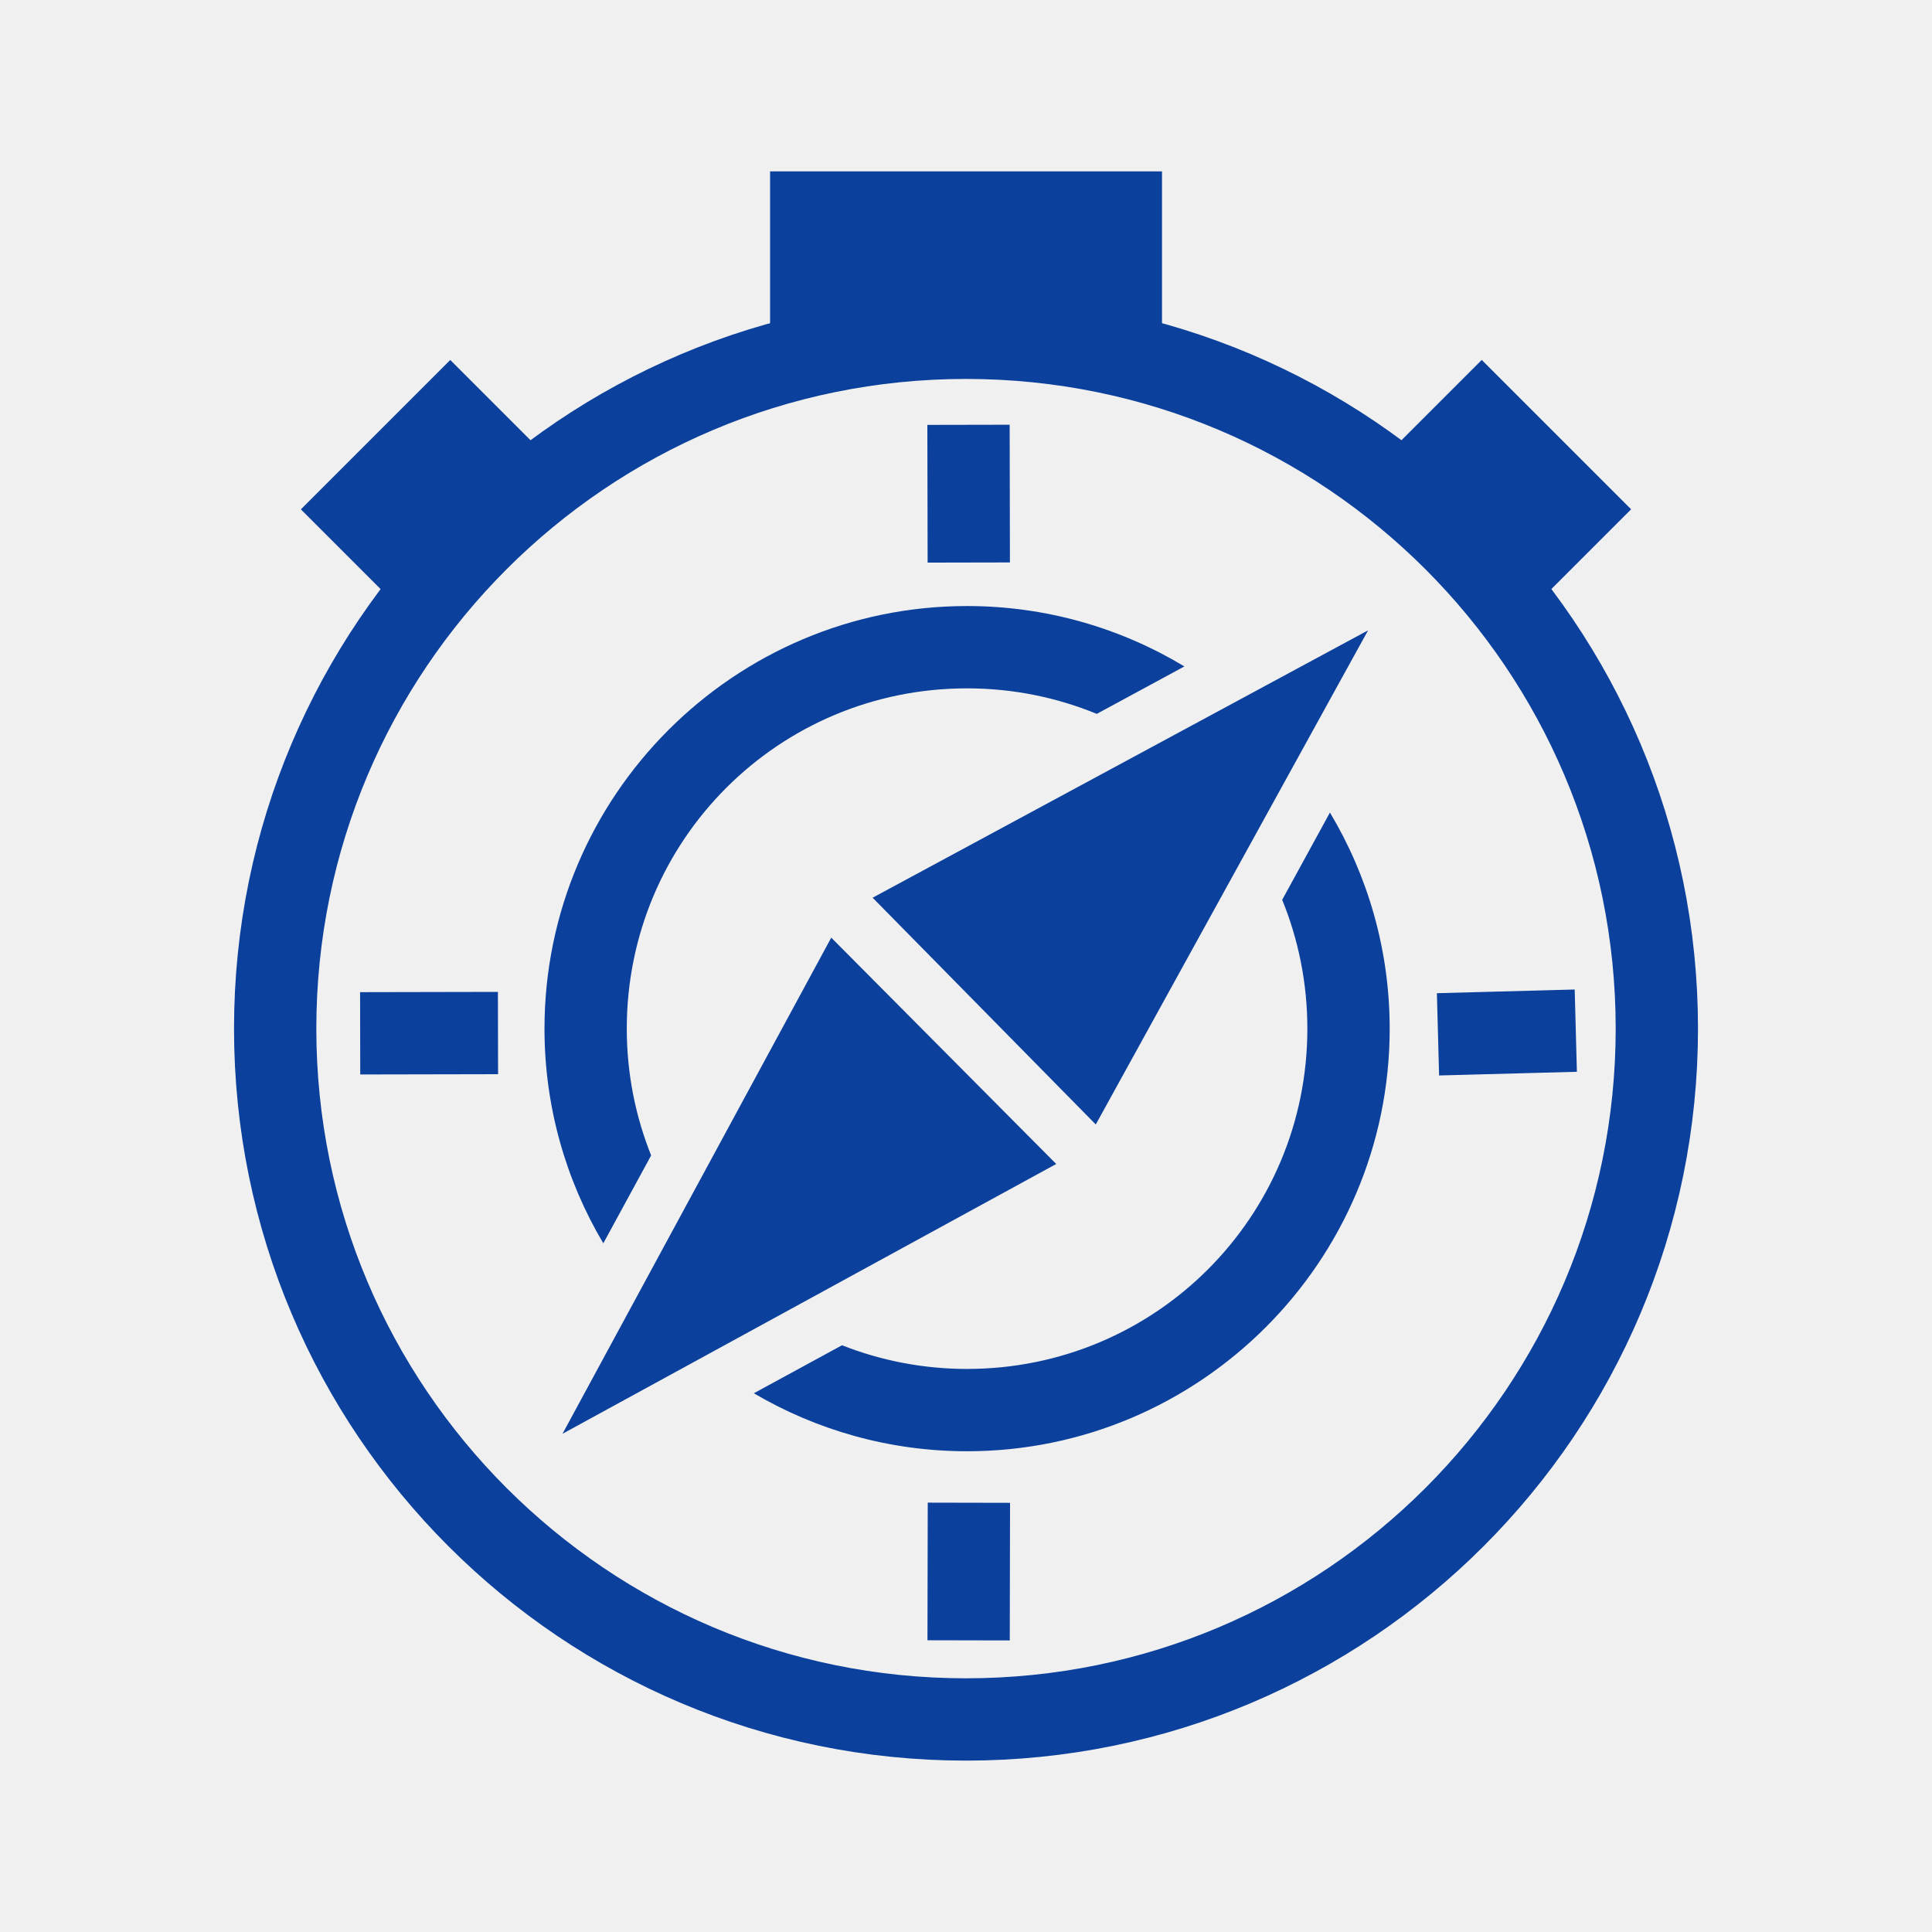
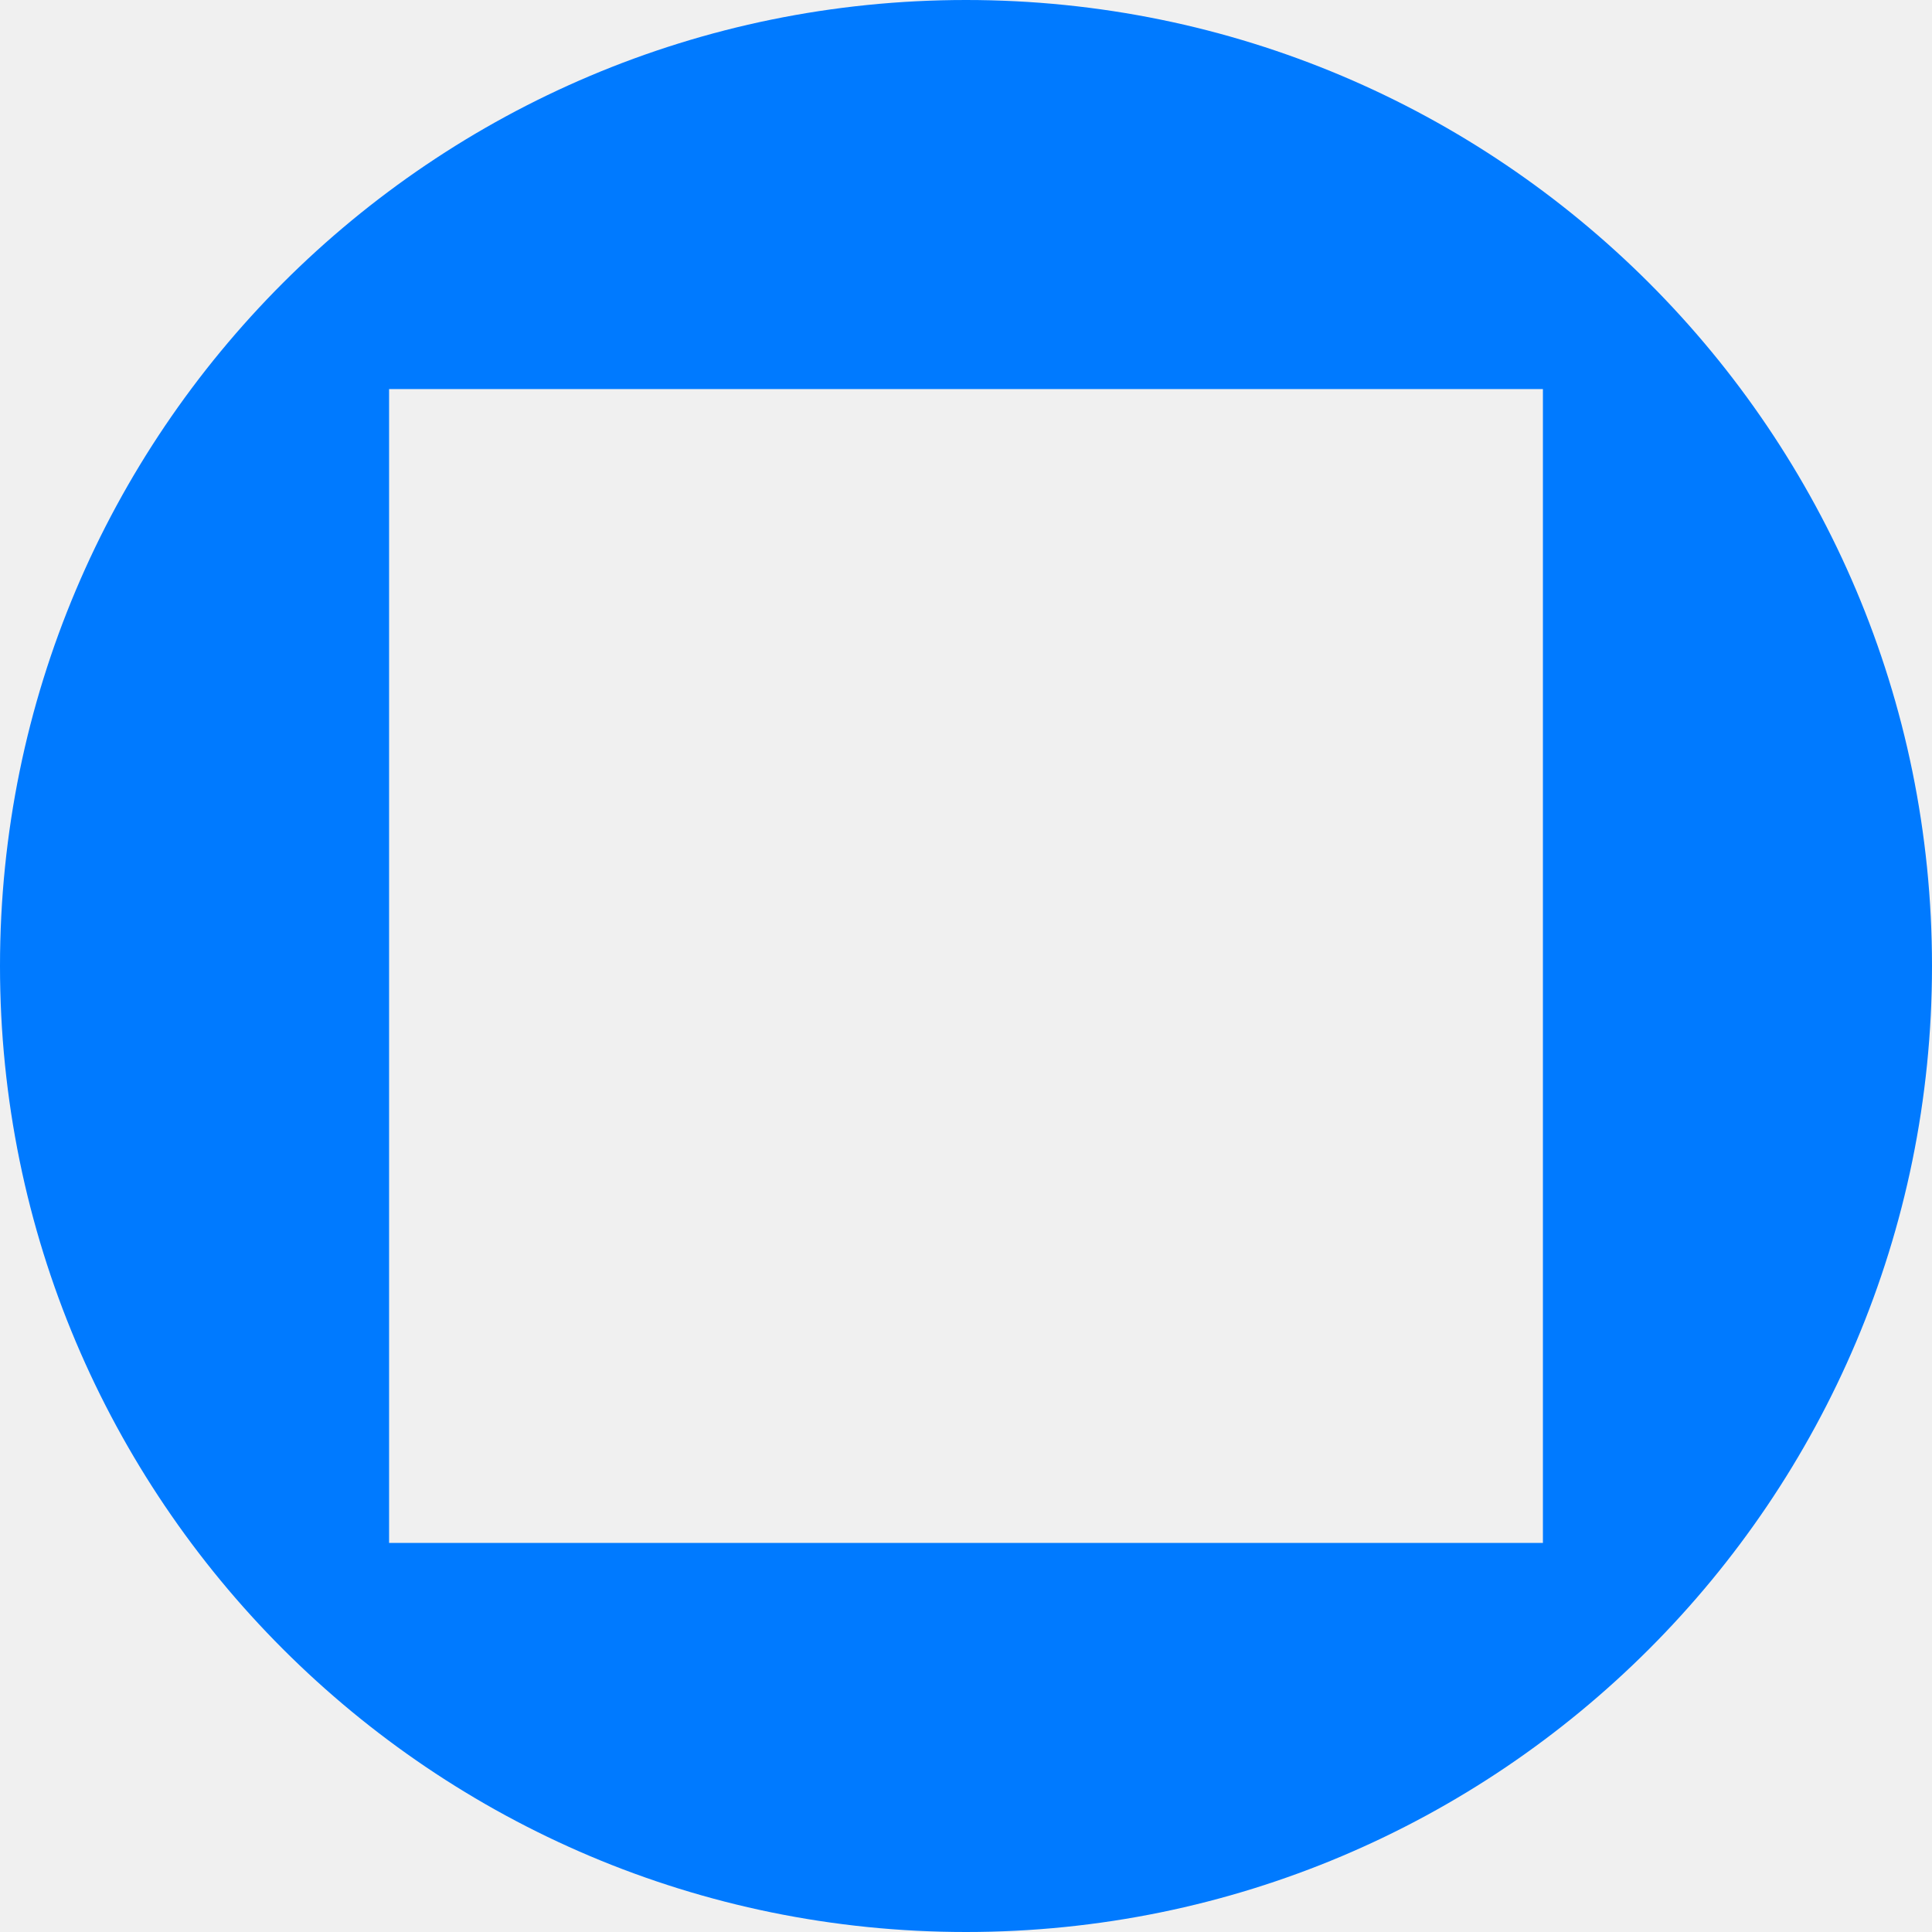
- <svg xmlns="http://www.w3.org/2000/svg" width="170" height="170" viewBox="0 0 44.979 44.979" version="1.1" id="svg8">
-   <defs id="defs2" />
-   <g id="layer1" transform="translate(0,-252.0208)">
-     <text xml:space="preserve" style="font-style:normal;font-variant:normal;font-weight:normal;font-stretch:normal;font-size:19.756px;line-height:1.25;font-family:AMSansOneW00-Regular;-inkscape-font-specification:AMSansOneW00-Regular;letter-spacing:0px;word-spacing:0px;fill:#000000;fill-opacity:1;stroke:none;stroke-width:0.265" x="54.79" y="302.212" id="text1000">
-       <tspan id="tspan998" x="54.79" y="320.638" style="stroke-width:0.265" />
-     </text>
-     <text xml:space="preserve" style="font-style:normal;font-variant:normal;font-weight:normal;font-stretch:normal;font-size:19.756px;line-height:1.25;font-family:AMSansOneW00-Regular;-inkscape-font-specification:AMSansOneW00-Regular;letter-spacing:0px;word-spacing:0px;fill:#000000;fill-opacity:1;stroke:none;stroke-width:0.265" x="26.426" y="263.698" id="text1078">
-       <tspan id="tspan1076" x="26.426" y="282.124" style="stroke-width:0.265" />
-     </text>
-     <circle style="opacity:1;vector-effect:none;fill:#ffffff;fill-opacity:1;stroke:none;stroke-width:0.483;stroke-linecap:round;stroke-linejoin:bevel;stroke-miterlimit:4;stroke-dasharray:none;stroke-dashoffset:0;stroke-opacity:1;paint-order:normal" id="path1053-2" cx="26.626" cy="276.619" r="0" />
-     <flowRoot xml:space="preserve" id="flowRoot1045" style="font-style:normal;font-variant:normal;font-weight:normal;font-stretch:normal;font-size:74.667px;line-height:1.25;font-family:AMSansOneW00-Regular;-inkscape-font-specification:AMSansOneW00-Regular;letter-spacing:0px;word-spacing:0px;fill:#000000;fill-opacity:1;stroke:none">
-       <flowRegion id="flowRegion1047">
-         <rect id="rect1049" width="627.911" height="272.943" x="-6.364" y="-35.689" />
-       </flowRegion>
-       <flowPara id="flowPara1051" />
-     </flowRoot>
-     <g id="g1008-3" transform="matrix(1.277373,0,0,1.277373,-2.208248,-238.4324)">
-       <path transform="matrix(0.2645833,0,0,0.2645833,0,252)" id="path1053-9-9-4" d="m 73.146,540.473 c -16.043,0 -29.105,13.07 -29.105,29.113 0,5.394 1.481,10.448 4.051,14.785 l 3.295,-6.053 c -1.078,-2.697 -1.678,-5.642 -1.678,-8.732 0,-12.979 10.458,-23.443 23.438,-23.443 3.168,0 6.185,0.627 8.938,1.758 l 6.035,-3.268 c -4.379,-2.639 -9.503,-4.16 -14.973,-4.16 z m 25,14.225 -3.289,6.012 c 1.116,2.737 1.734,5.732 1.734,8.877 0,12.98 -10.466,23.438 -23.445,23.438 -3.045,0 -5.946,-0.582 -8.611,-1.631 l -6.074,3.307 c 4.315,2.534 9.332,3.994 14.686,3.994 16.043,0 29.115,-13.064 29.115,-29.107 0,-5.436 -1.507,-10.528 -4.115,-14.889 z" style="color:#000000;font-style:normal;font-variant:normal;font-weight:normal;font-stretch:normal;font-size:medium;line-height:normal;font-family:sans-serif;font-variant-ligatures:normal;font-variant-position:normal;font-variant-caps:normal;font-variant-numeric:normal;font-variant-alternates:normal;font-feature-settings:normal;text-indent:0;text-align:start;text-decoration:none;text-decoration-line:none;text-decoration-style:solid;text-decoration-color:#000000;letter-spacing:normal;word-spacing:normal;text-transform:none;writing-mode:lr-tb;direction:ltr;text-orientation:mixed;dominant-baseline:auto;baseline-shift:baseline;text-anchor:start;white-space:normal;shape-padding:0;clip-rule:nonzero;display:inline;overflow:visible;visibility:visible;opacity:1;isolation:auto;mix-blend-mode:normal;color-interpolation:sRGB;color-interpolation-filters:linearRGB;solid-color:#000000;solid-opacity:1;vector-effect:none;fill:#0b409c;fill-opacity:1;fill-rule:nonzero;stroke:none;stroke-width:5.669;stroke-linecap:round;stroke-linejoin:bevel;stroke-miterlimit:4;stroke-dasharray:none;stroke-dashoffset:0;stroke-opacity:1;paint-order:normal;color-rendering:auto;image-rendering:auto;shape-rendering:auto;text-rendering:auto;enable-background:accumulate" />
-       <path style="fill:none;stroke:#0b409c;stroke-width:1.5;stroke-linecap:square;stroke-linejoin:round;stroke-miterlimit:4;stroke-dasharray:none;stroke-opacity:1" d="m 19.382,392.447 0.002,1.01" id="path1097-2-7" />
-       <path id="path960-21" d="m 17.633,400.316 9.03,-4.873 -4.963,9.006 z" style="fill:#0b409c;fill-opacity:1;stroke:none;stroke-width:0.265px;stroke-linecap:butt;stroke-linejoin:miter;stroke-opacity:1" />
-       <path id="path960-7-46" d="m 20.979,405.169 -8.998,4.917 4.898,-9.042 z" style="opacity:1;fill:#0b409c;fill-opacity:1;stroke:none;stroke-width:0.265px;stroke-linecap:butt;stroke-linejoin:miter;stroke-opacity:1" />
-       <ellipse ry="12.591" rx="12.591" cy="402.702" cx="19.335" id="path1053-78-0" style="opacity:1;vector-effect:none;fill:none;fill-opacity:1;stroke:#0b409c;stroke-width:1.5;stroke-linecap:round;stroke-linejoin:bevel;stroke-miterlimit:4;stroke-dasharray:none;stroke-dashoffset:0;stroke-opacity:1;paint-order:normal" />
-       <path id="path1113-44-5" d="m 29.699,402.759 -1.012,0.027" style="fill:none;stroke:#0b409c;stroke-width:1.5;stroke-linecap:square;stroke-linejoin:round;stroke-miterlimit:4;stroke-dasharray:none;stroke-opacity:1" />
-       <path id="path1115-9-1" d="m 19.384,413.101 0.002,-1.008" style="fill:none;stroke:#0b409c;stroke-width:1.5;stroke-linecap:square;stroke-linejoin:round;stroke-miterlimit:4;stroke-dasharray:none;stroke-opacity:1" />
-       <path id="path1117-8-08" d="m 9.043,402.786 1.012,-0.002" style="fill:none;stroke:#0b409c;stroke-width:1.5;stroke-linecap:square;stroke-linejoin:round;stroke-miterlimit:4;stroke-dasharray:none;stroke-opacity:1" />
-       <rect ry="0.364" style="fill:#0b409c;fill-opacity:1;stroke-width:0.072" x="15.764" y="387.078" width="7.143" height="3.6" rx="0" id="rect1292-7-14" />
-       <rect ry="0.351" style="fill:#0b409c;fill-opacity:1;stroke-width:0.043" x="-272.961" y="283.161" width="3.85" height="2.379" rx="0" id="rect1091-5-09" transform="rotate(-45)" />
-       <rect ry="0.374" transform="rotate(45)" id="rect987-7-8-6-78" rx="0" height="2.379" width="3.85" y="255.817" x="296.454" style="fill:#0b409c;fill-opacity:1;stroke-width:0.043" />
-     </g>
+ <svg xmlns="http://www.w3.org/2000/svg" id="Layer_2" viewBox="0 0 1800 1800">
+   <defs>
+     <style>.cls-1{fill:#007aff;}</style>
+   </defs>
+   <g id="Layer_1-2">
+     <path class="cls-1" d="m900,0C402.94,0,0,402.94,0,900s402.94,900,900,900,900-402.94,900-900S1397.06,0,900,0Zm537.5,1437.5H362.5V362.5h1075v1075Z" />
  </g>
</svg>
